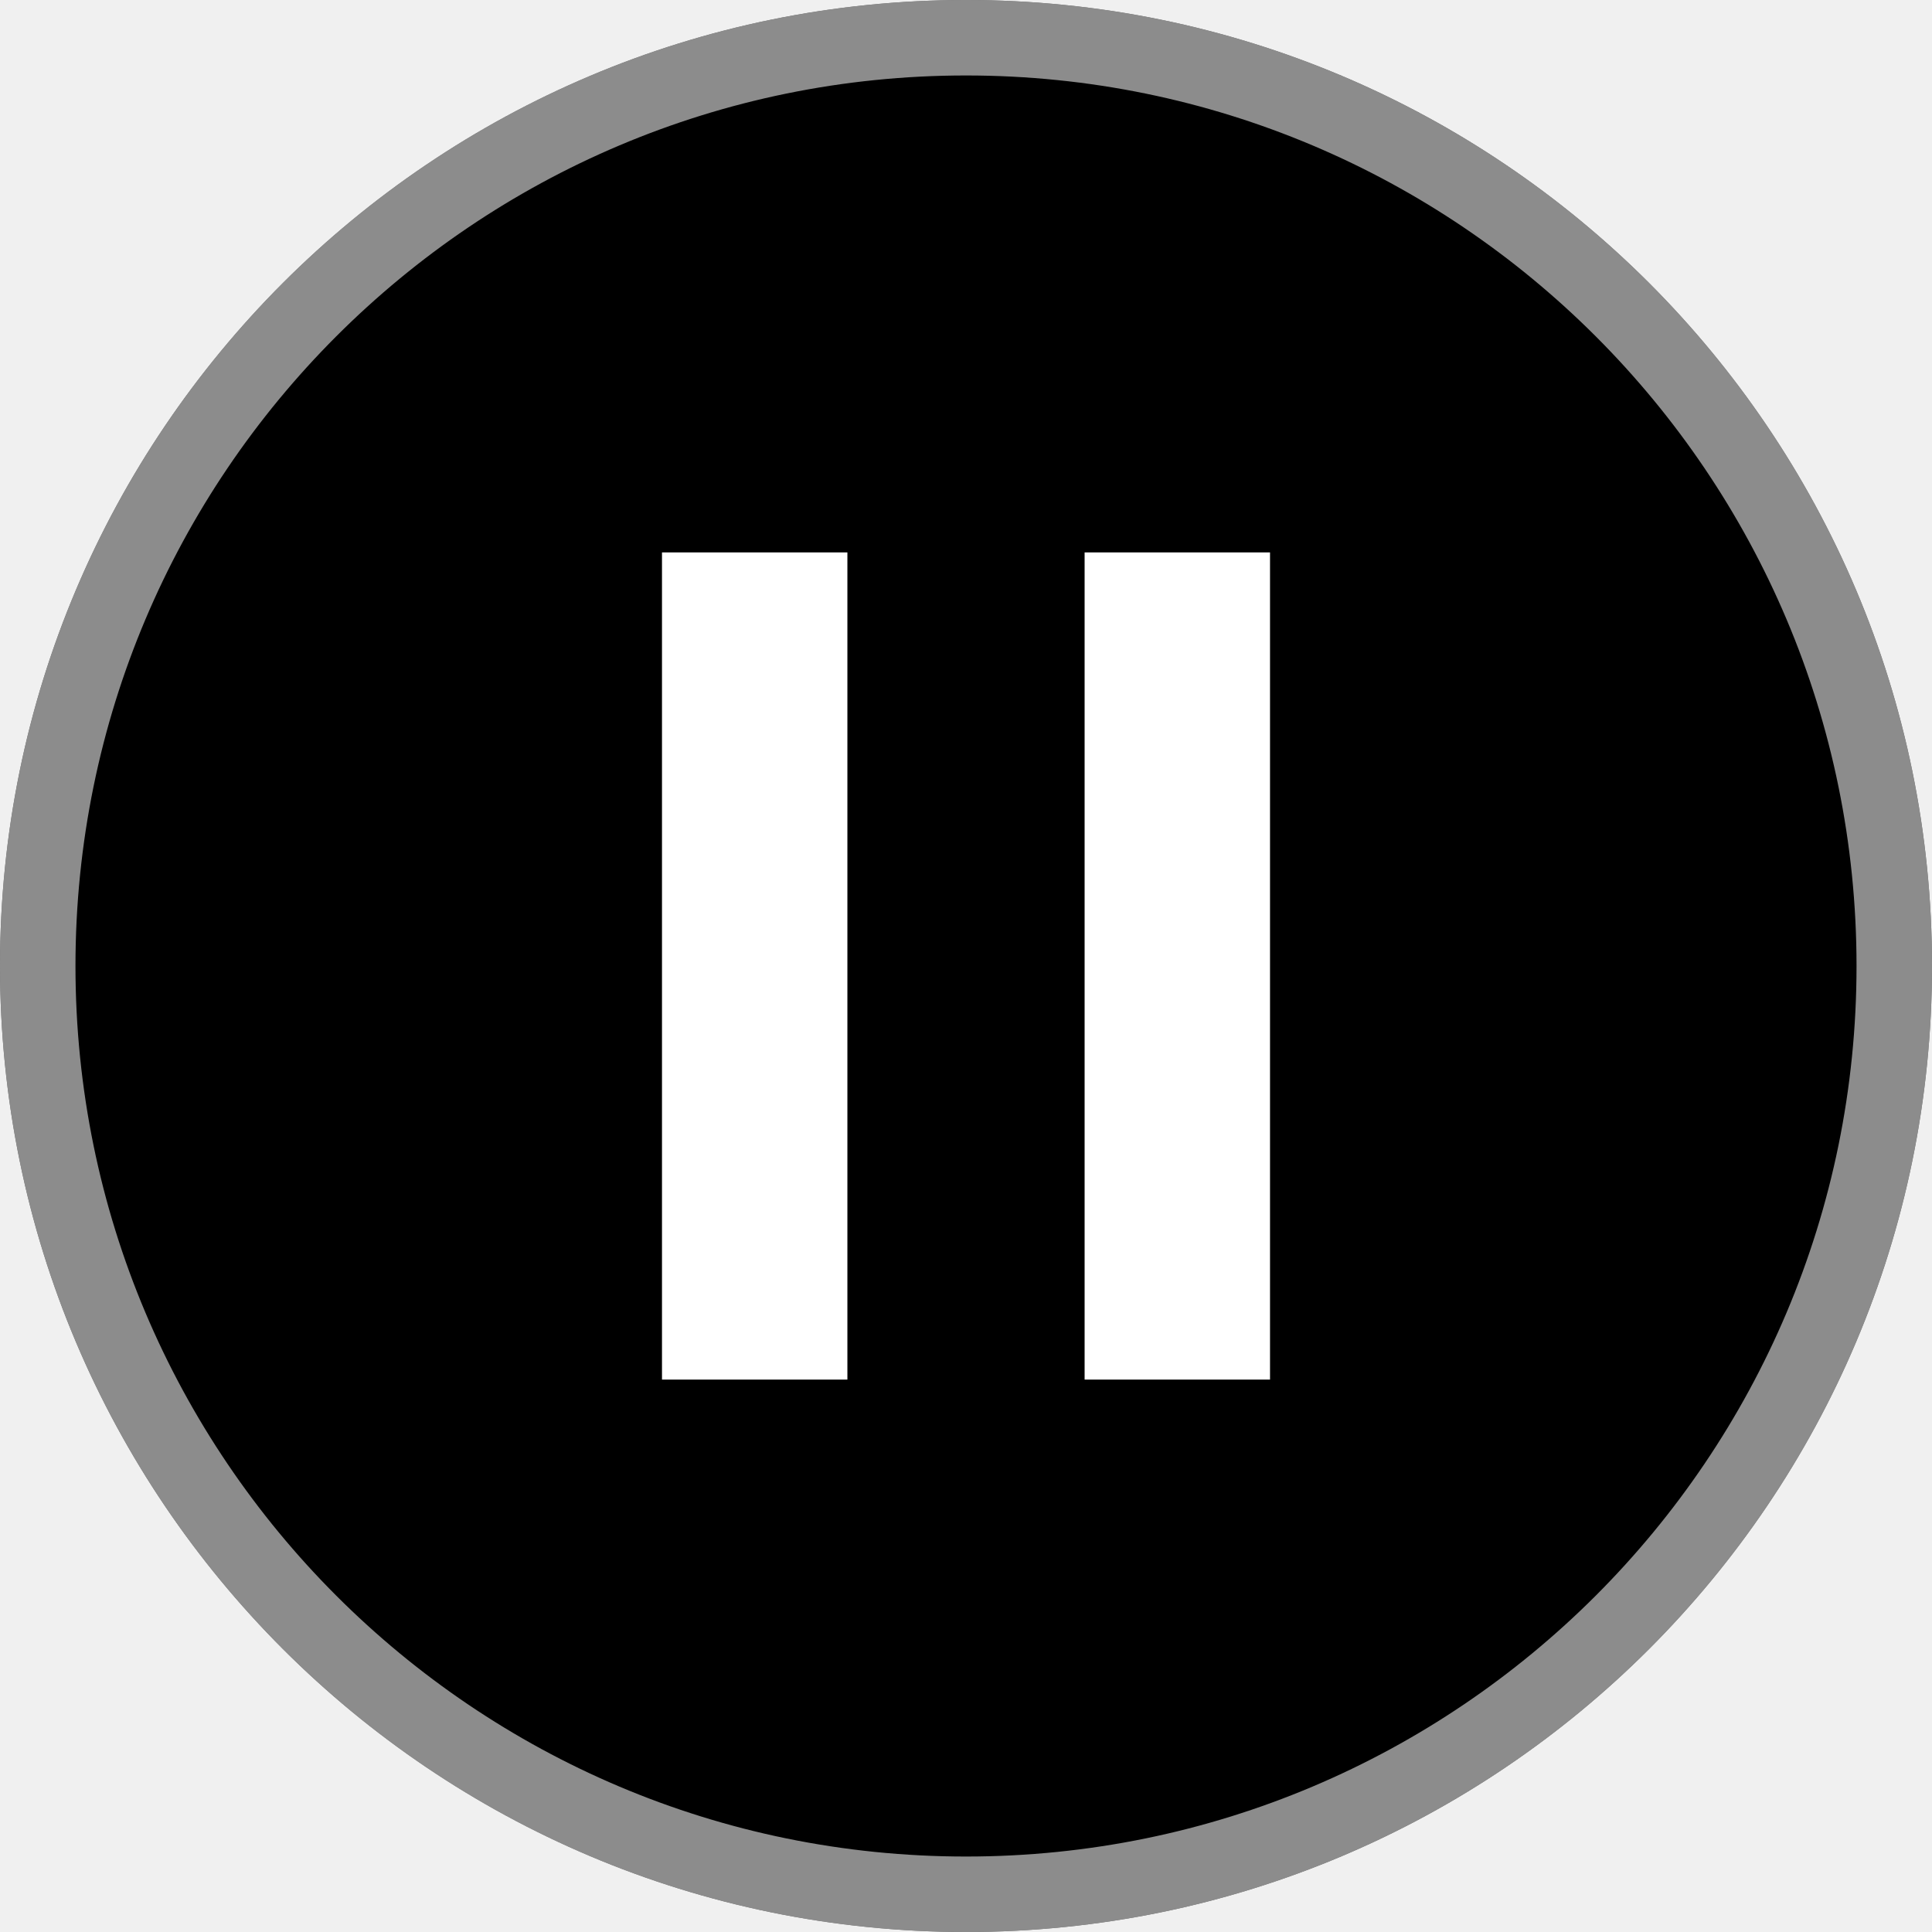
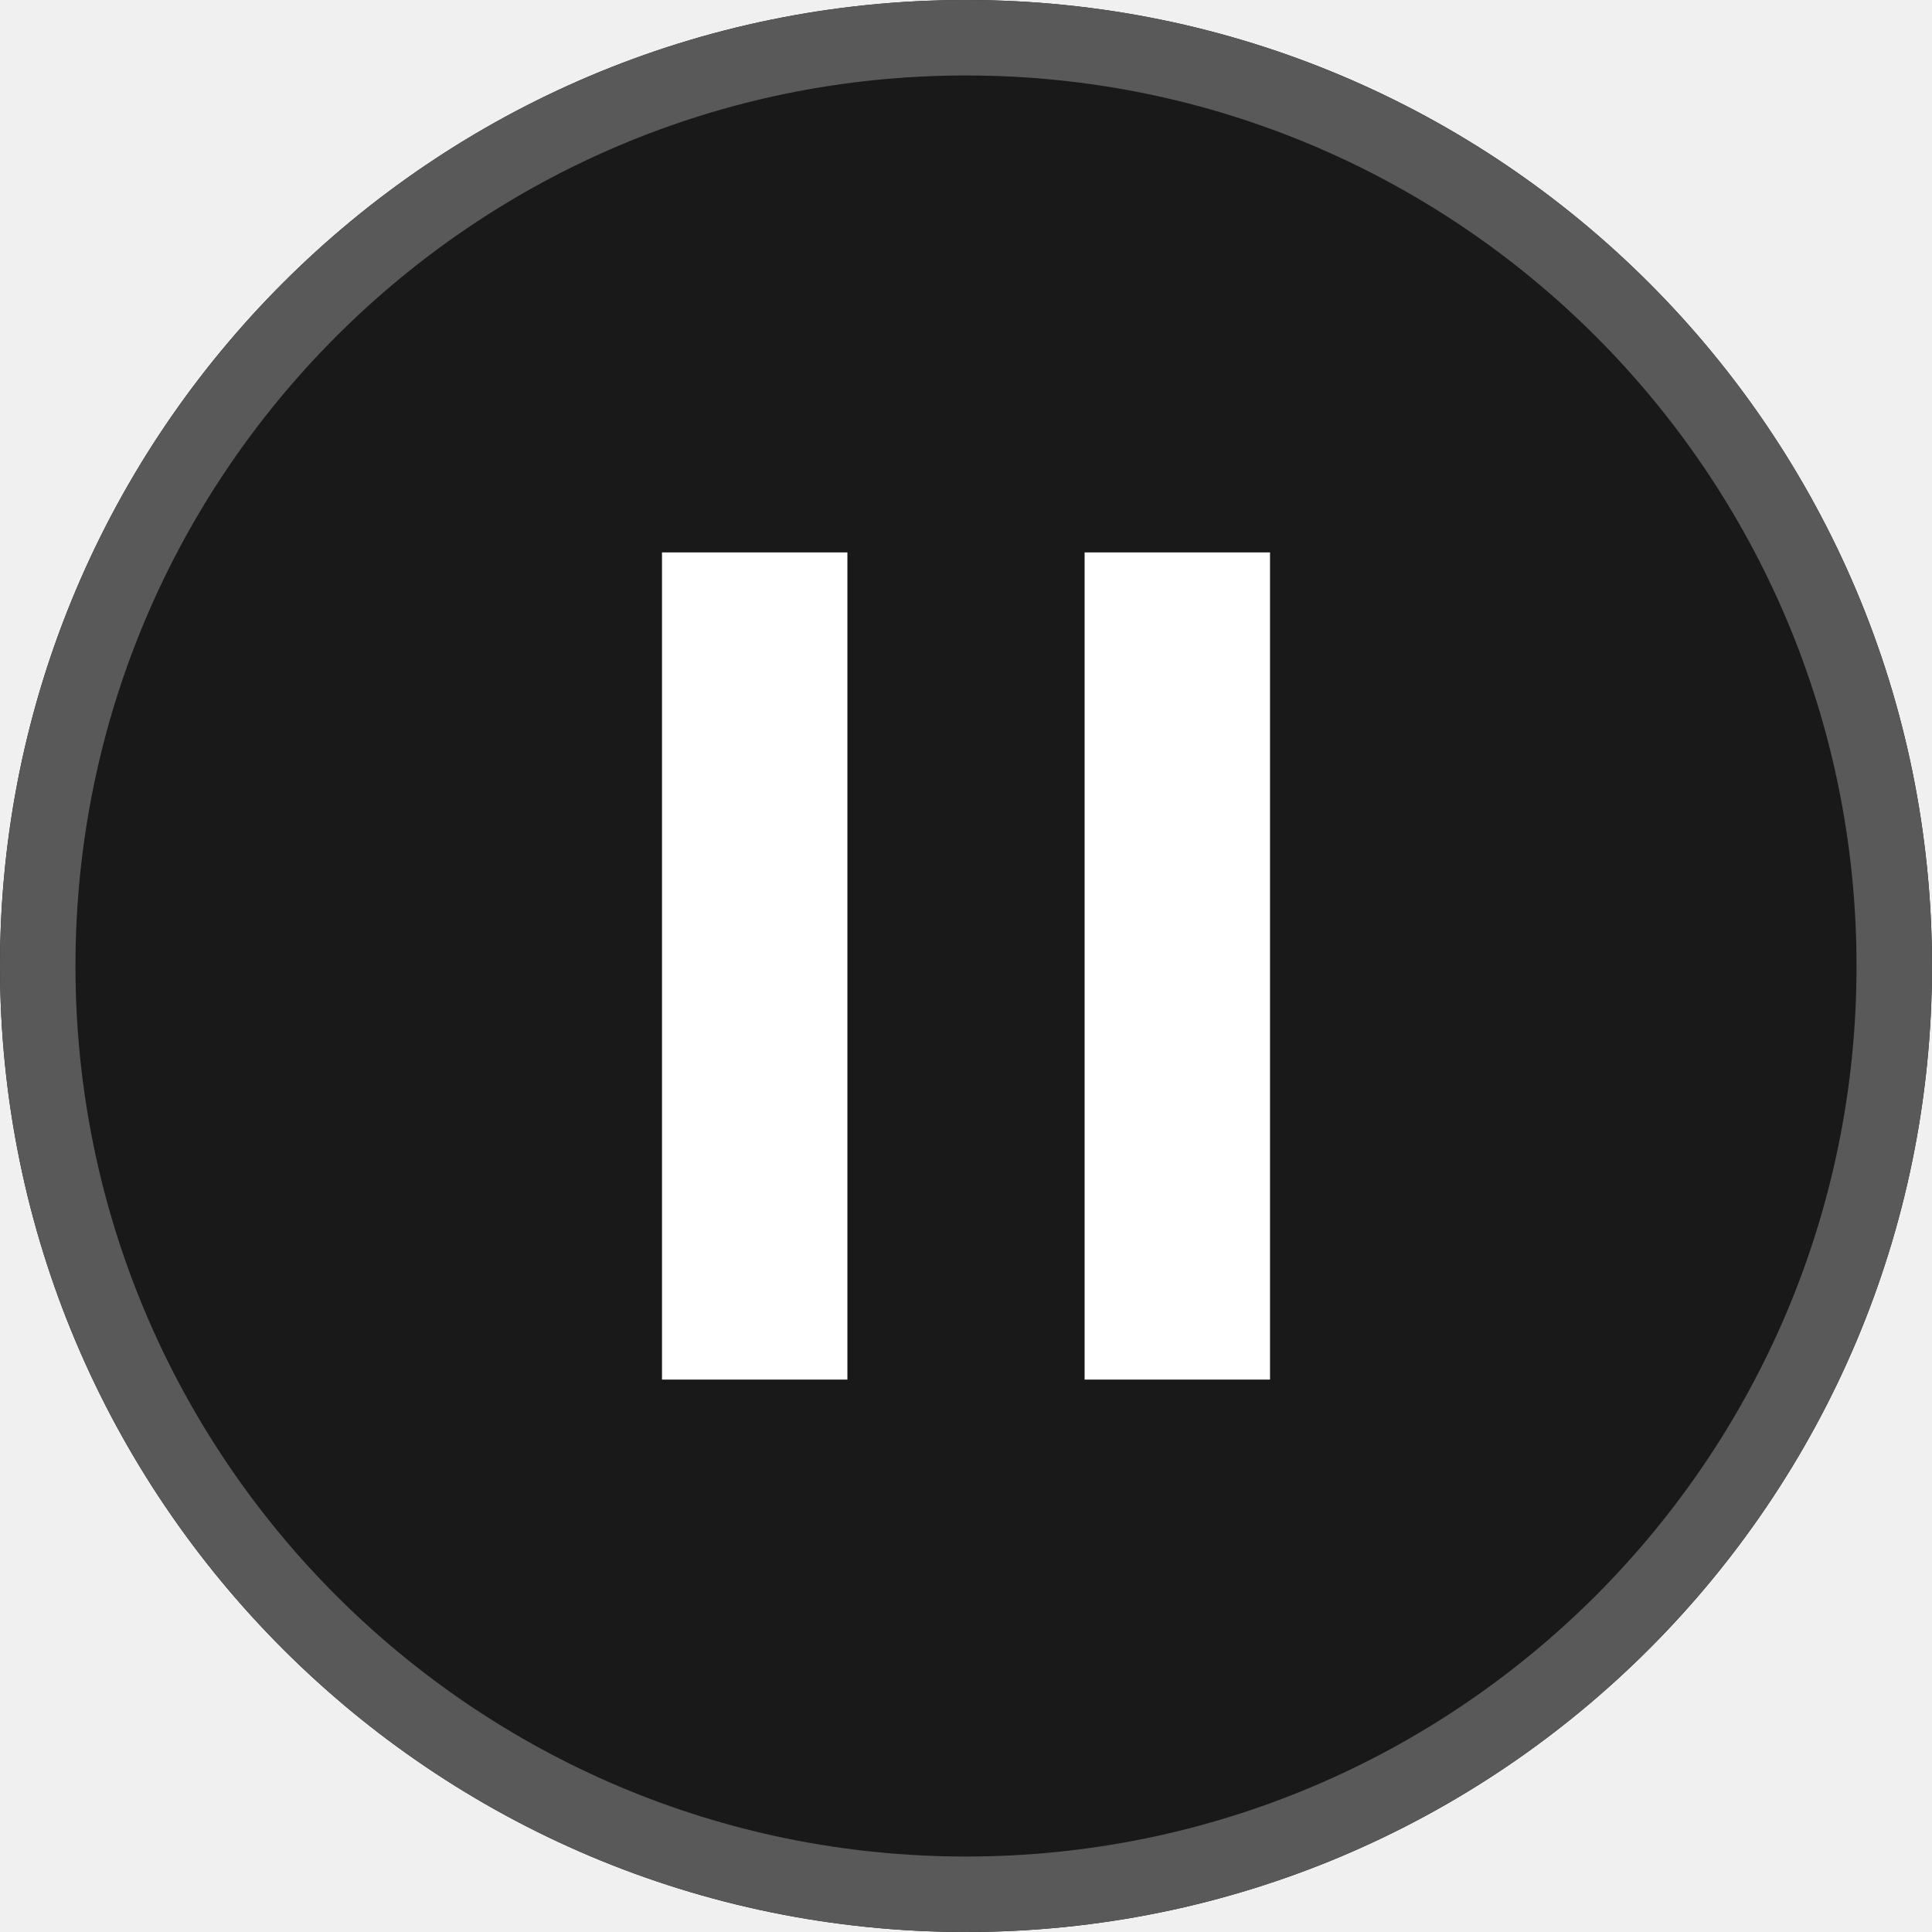
<svg xmlns="http://www.w3.org/2000/svg" width="256.0px" height="256.0px" viewBox="0 0 256.0 256.0" version="1.1" id="SVGRoot">
  <defs id="defs9">
    <clipPath clipPathUnits="userSpaceOnUse" id="clipPath1867">
      <circle cx="128" cy="128" r="128" style="display:inline;fill:none;stroke:none" id="circle198" />
    </clipPath>
  </defs>
  <g id="layer1">
-     <circle style="display:inline;fill:#000000;fill-opacity:1" id="path69" r="128" cy="128" cx="128" />
-     <circle style="display:inline;fill:none;fill-opacity:1;stroke:#ffffff;stroke-width:20;stroke-miterlimit:4;stroke-dasharray:none;stroke-opacity:0.55" id="circle1613" cx="128" cy="128" clip-path="url(#clipPath1867)" r="128" />
+     <circle style="display:inline;fill:#191919;fill-opacity:1" id="path69" r="128" cy="128" cx="128" />
+     <circle style="display:inline;fill:none;fill-opacity:1;stroke:#595959;stroke-width:20;stroke-miterlimit:4;stroke-dasharray:none;stroke-opacity:1" id="circle1613" cx="128" cy="128" clip-path="url(#clipPath1867)" r="128" />
    <g id="g15342" transform="translate(1.499998,0.5000038)">
      <rect style="fill:#ffffff;fill-opacity:1;stroke:none;stroke-width:11.531;stroke-opacity:0.6" id="rect1356" width="24.567" height="109.606" x="86.217" y="72.697" />
      <rect style="fill:#ffffff;fill-opacity:1;stroke:none;stroke-width:11.531;stroke-opacity:0.6" id="rect1511" width="24.567" height="109.606" x="142.217" y="72.697" />
    </g>
  </g>
</svg>
